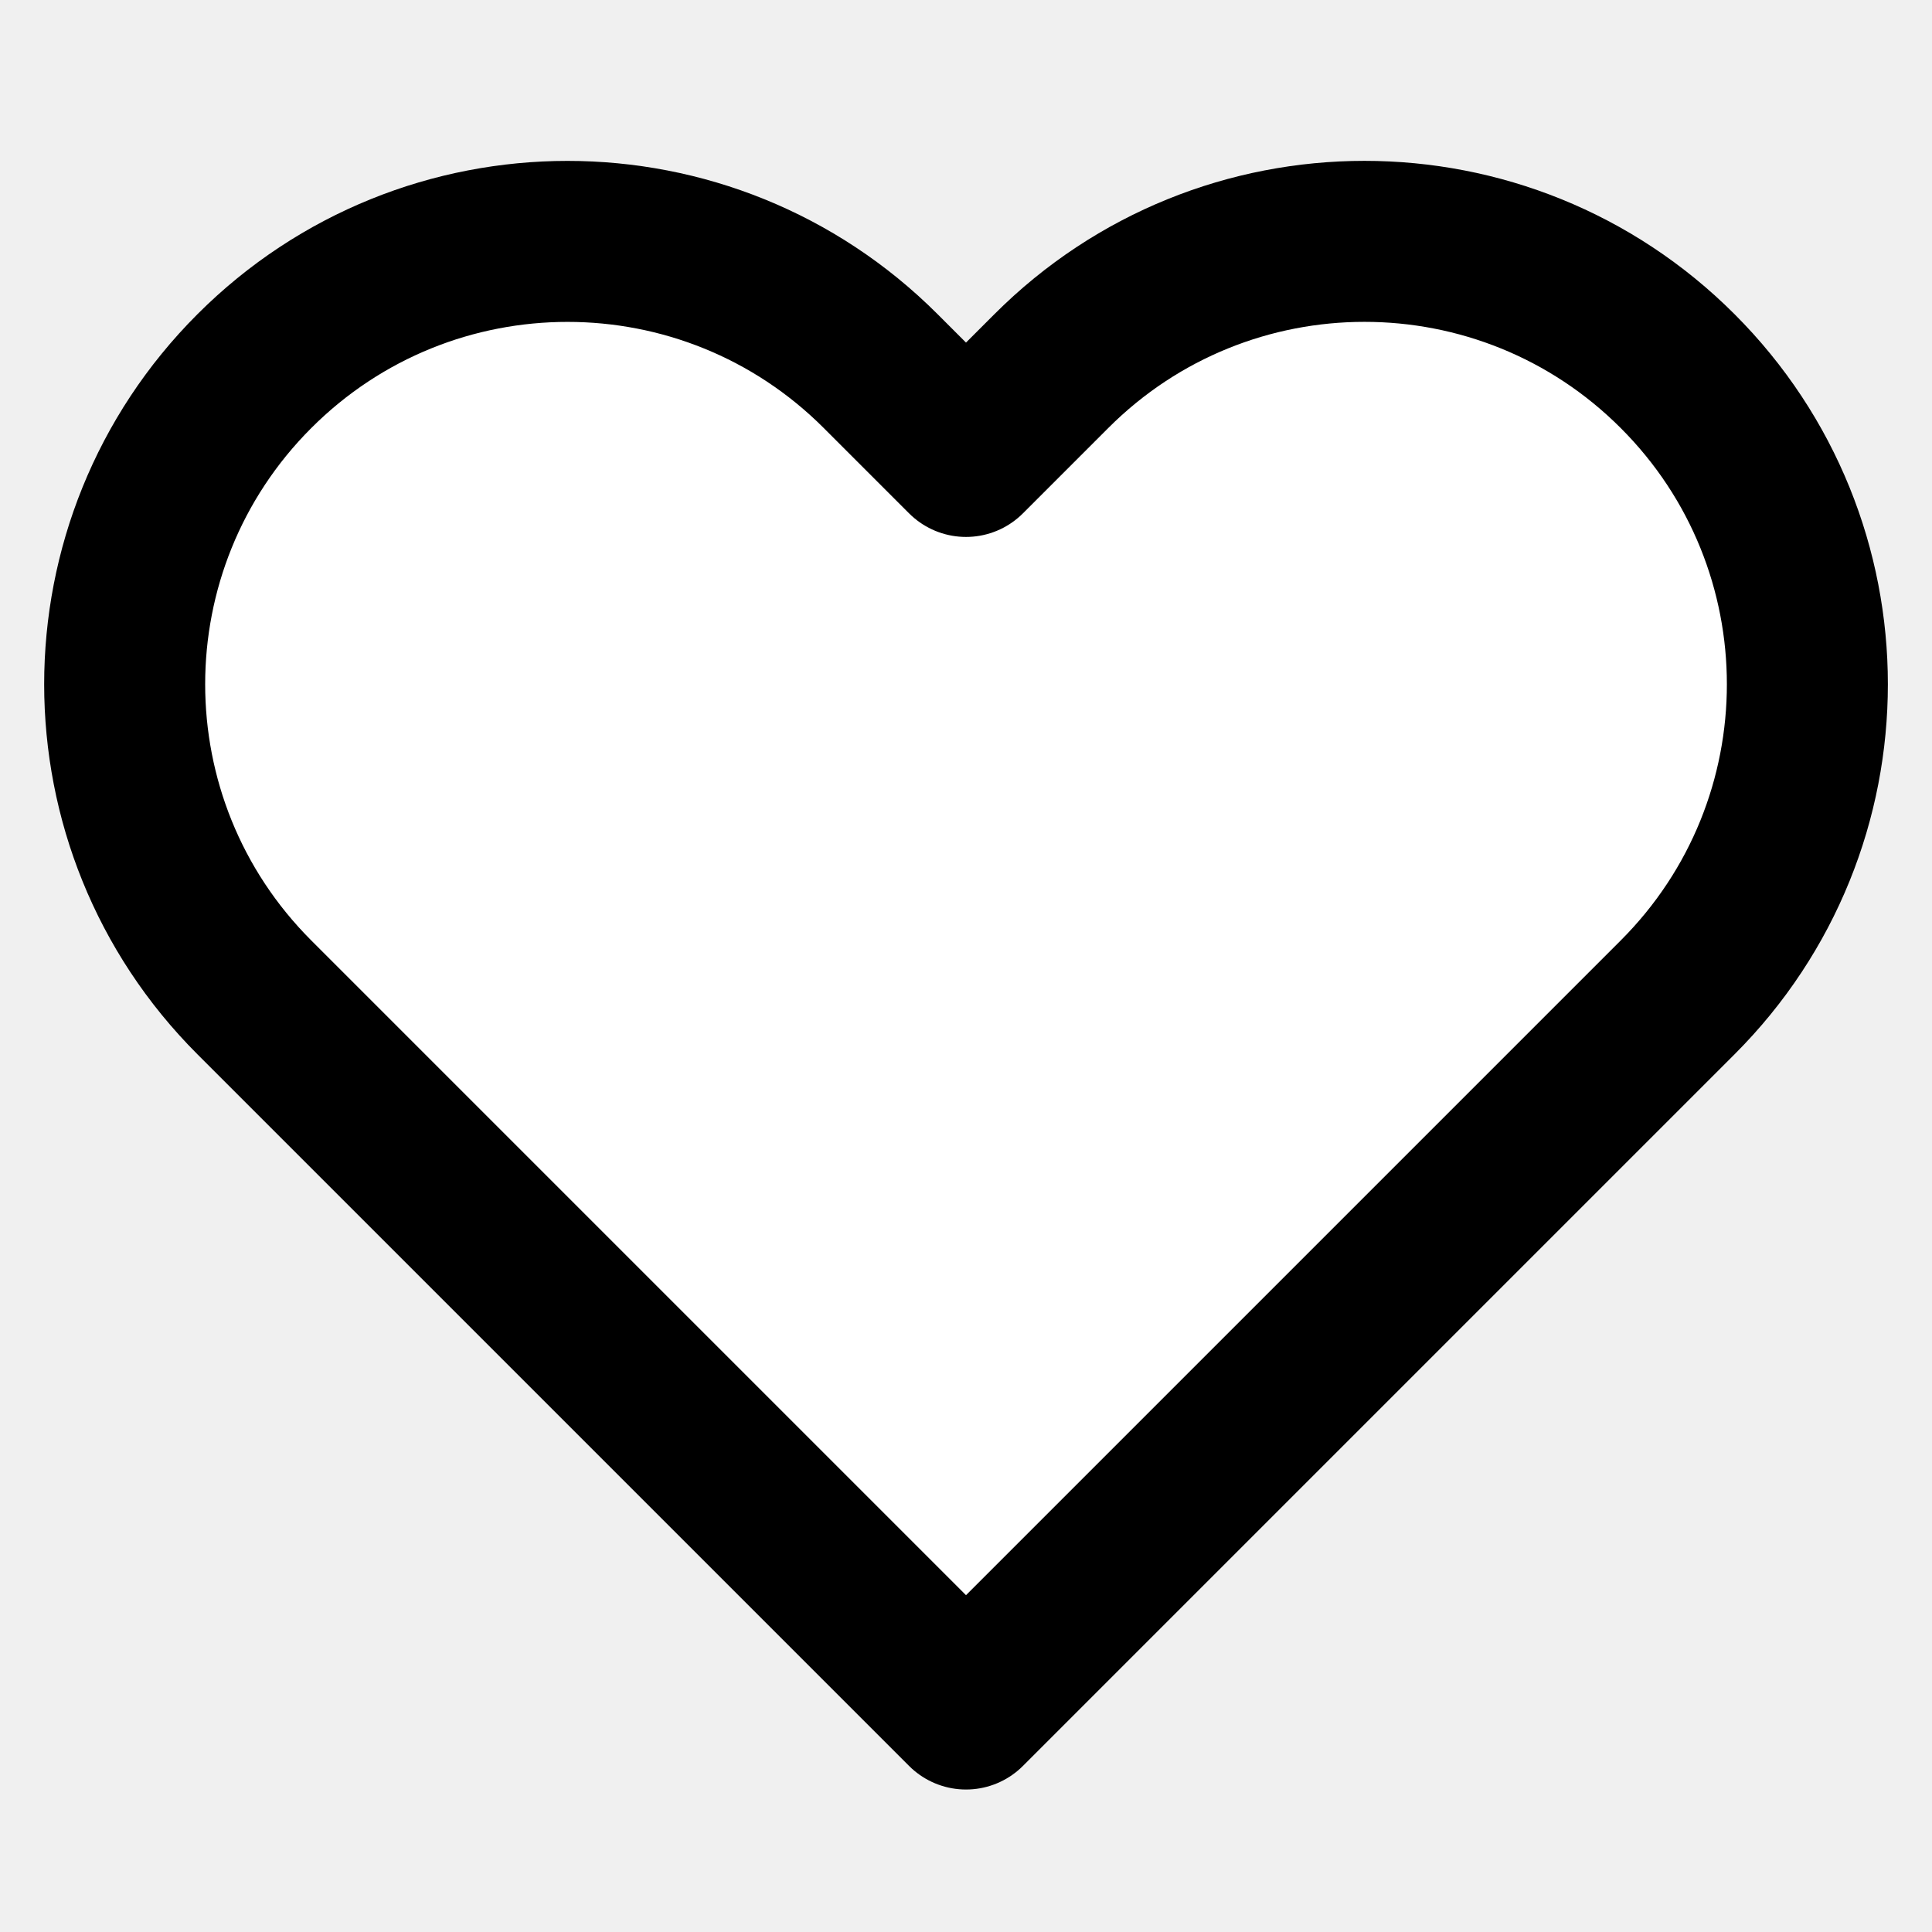
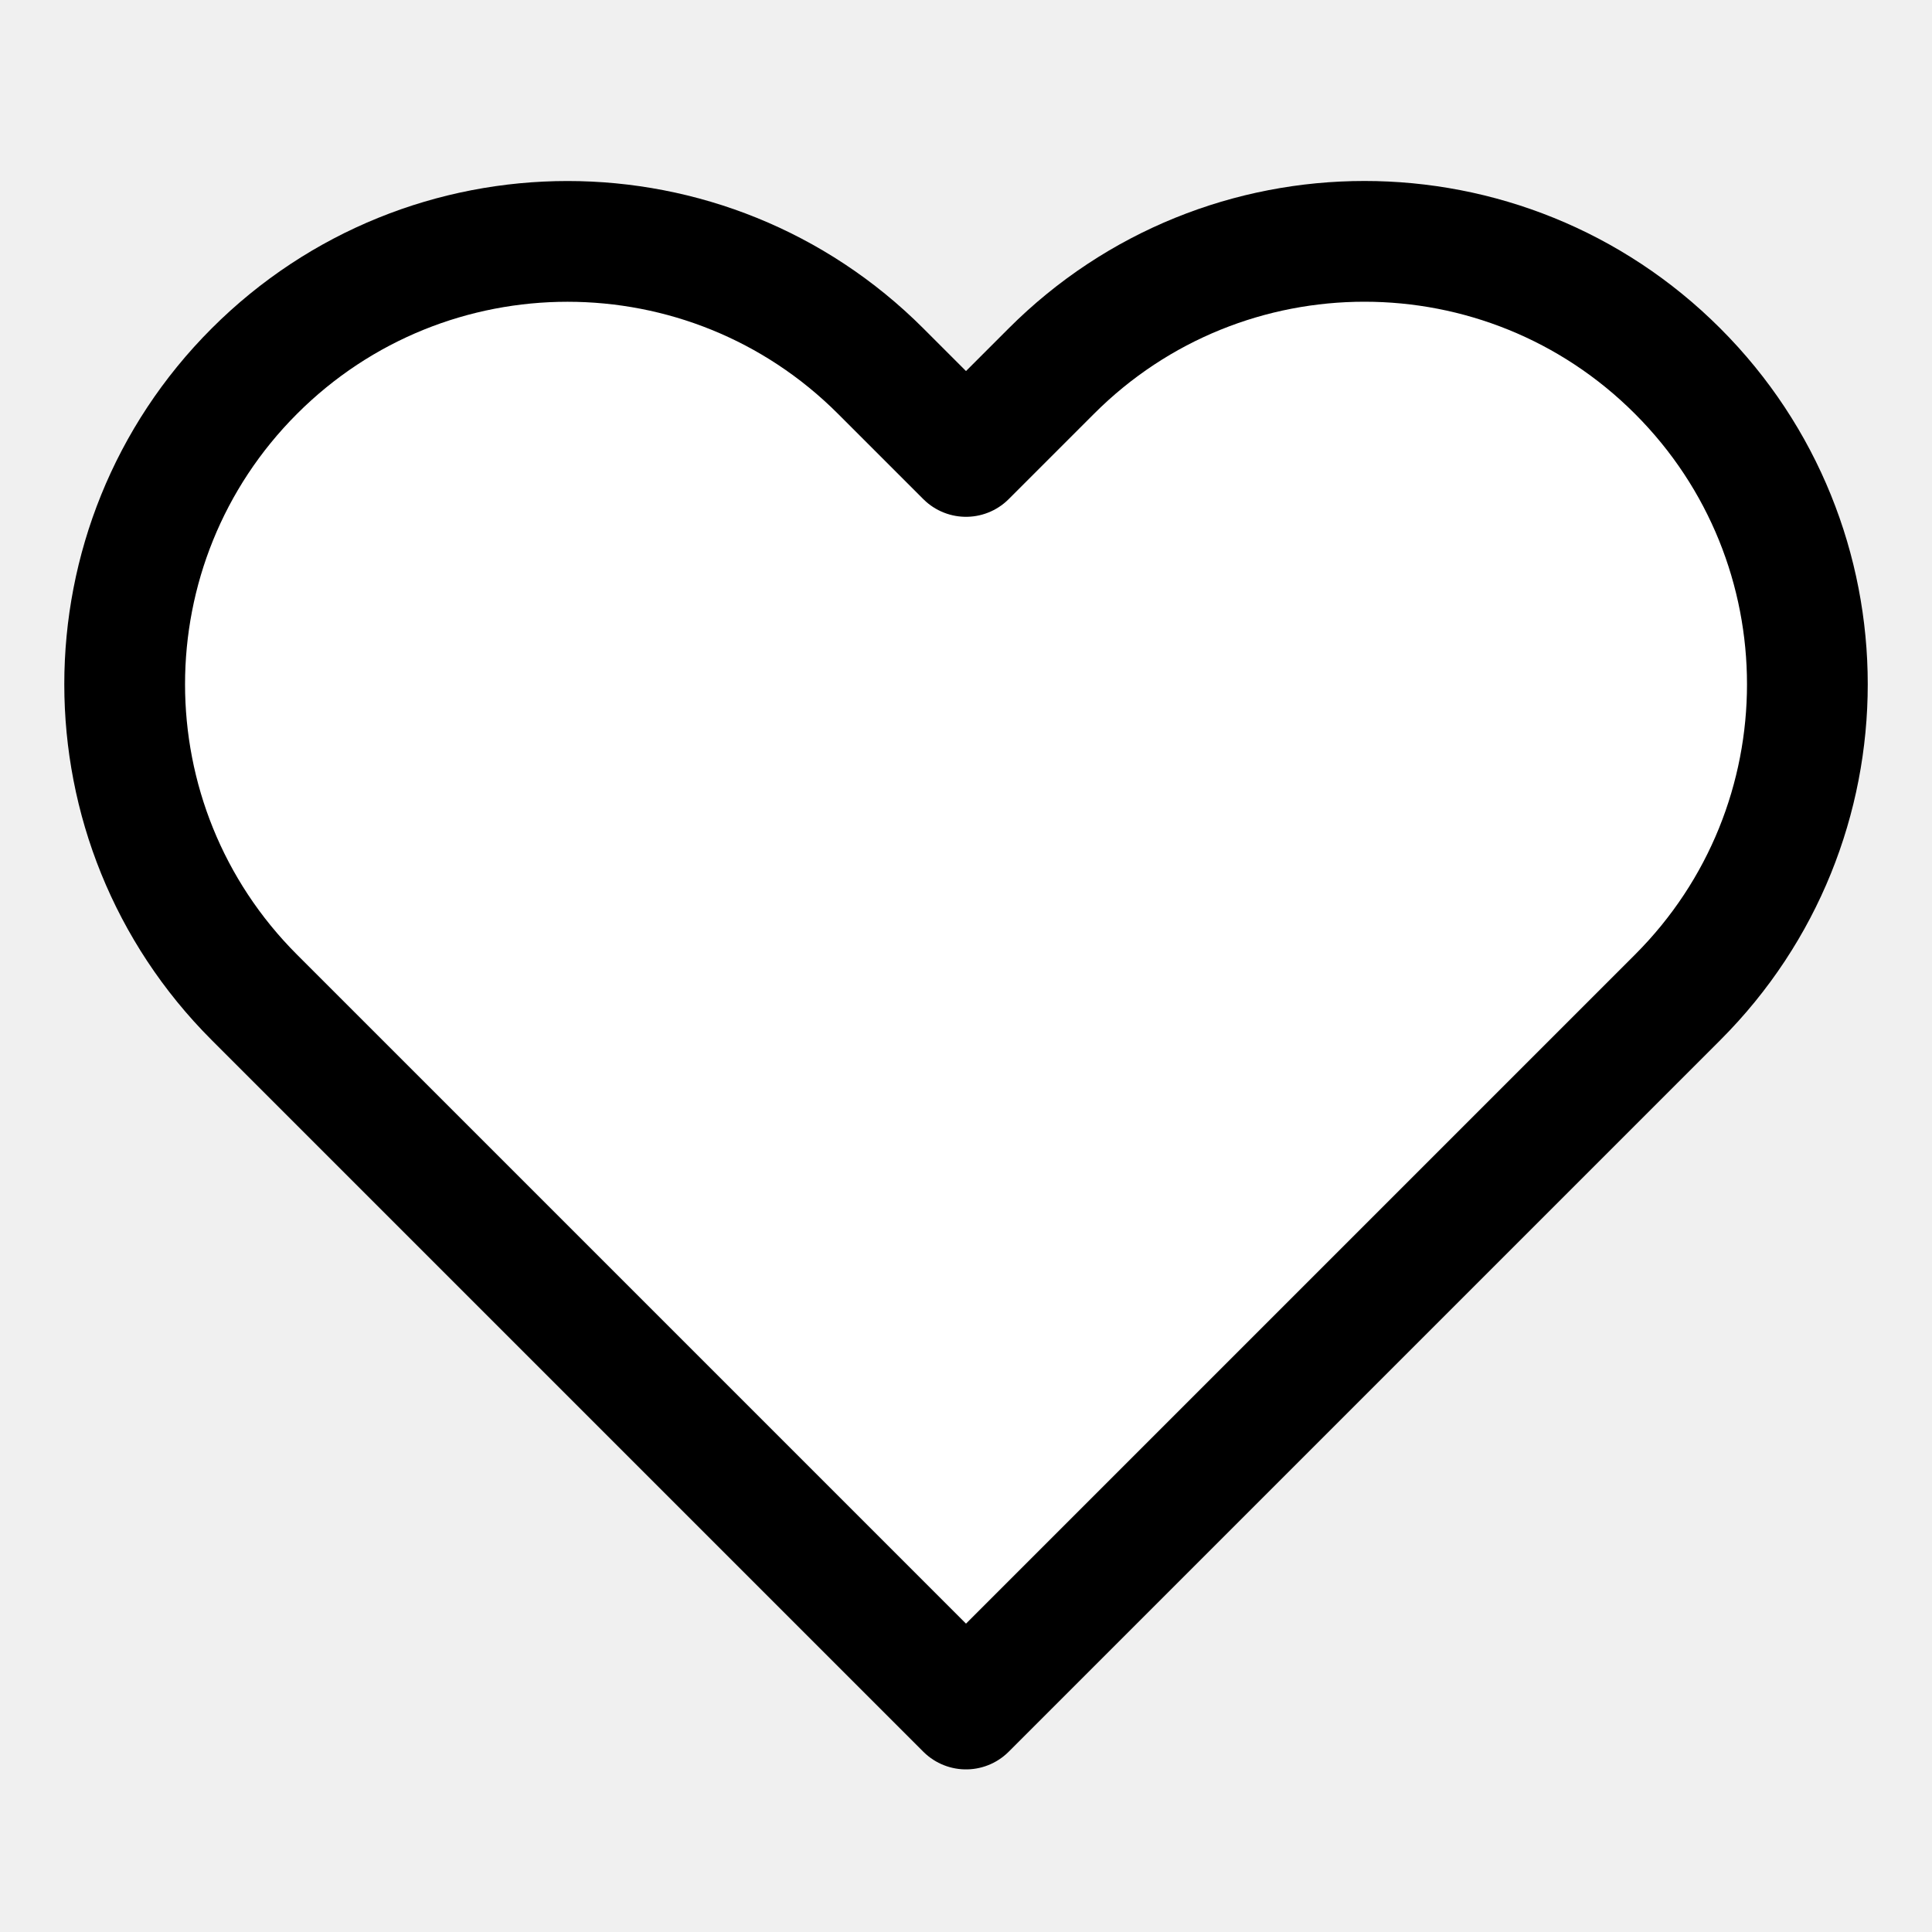
- <svg xmlns="http://www.w3.org/2000/svg" class="feather feather-heart" fill="none" height="24" stroke="currentColor" stroke-linecap="round" stroke-linejoin="round" stroke-width="2" viewBox="0 0 24 24" width="24">
+ <svg xmlns="http://www.w3.org/2000/svg" class="feather feather-heart" fill="none" height="24" stroke="currentColor" stroke-linecap="round" stroke-linejoin="round" stroke-width="1.5" viewBox="0 0 24 24" width="24">
  <path fill="white" d="M20.84 4.61a5.5 5.5 0 0 0-7.78 0L12 5.67l-1.06-1.06a5.5 5.5 0 0 0-7.78 7.78l1.06 1.06L12 21.23l7.78-7.78 1.06-1.06a5.5 5.5 0 0 0 0-7.78z" />
</svg>
